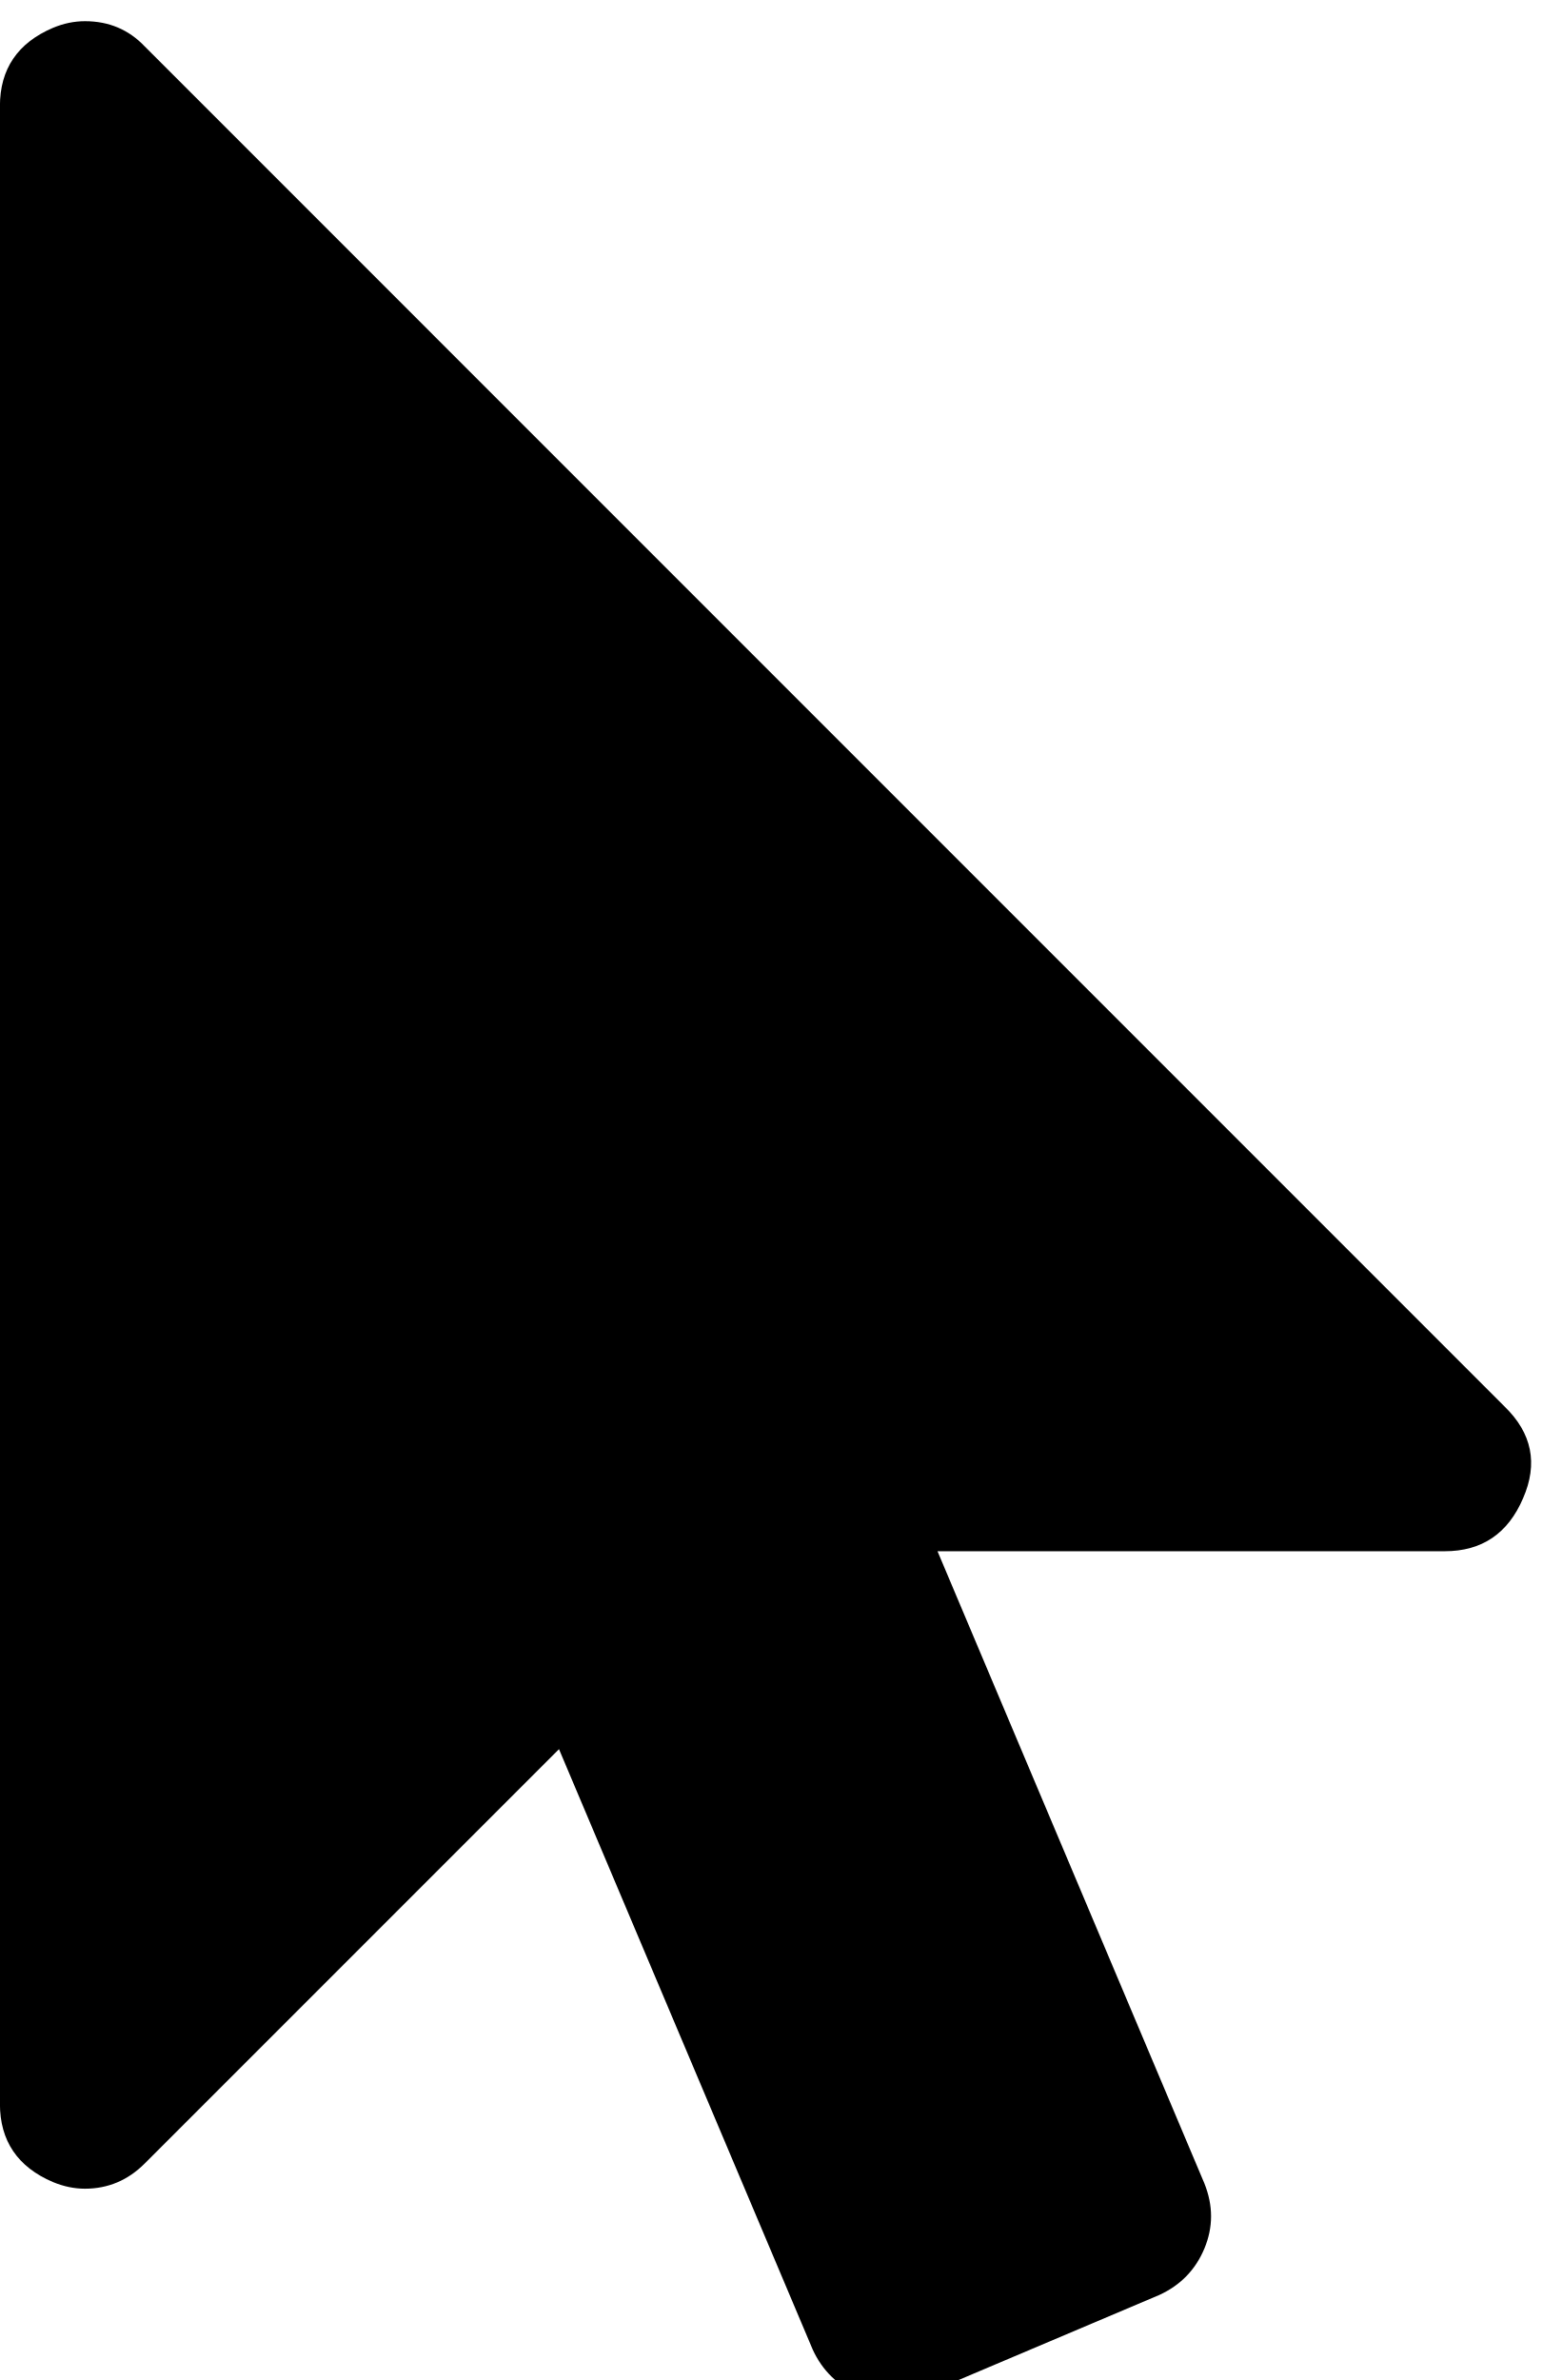
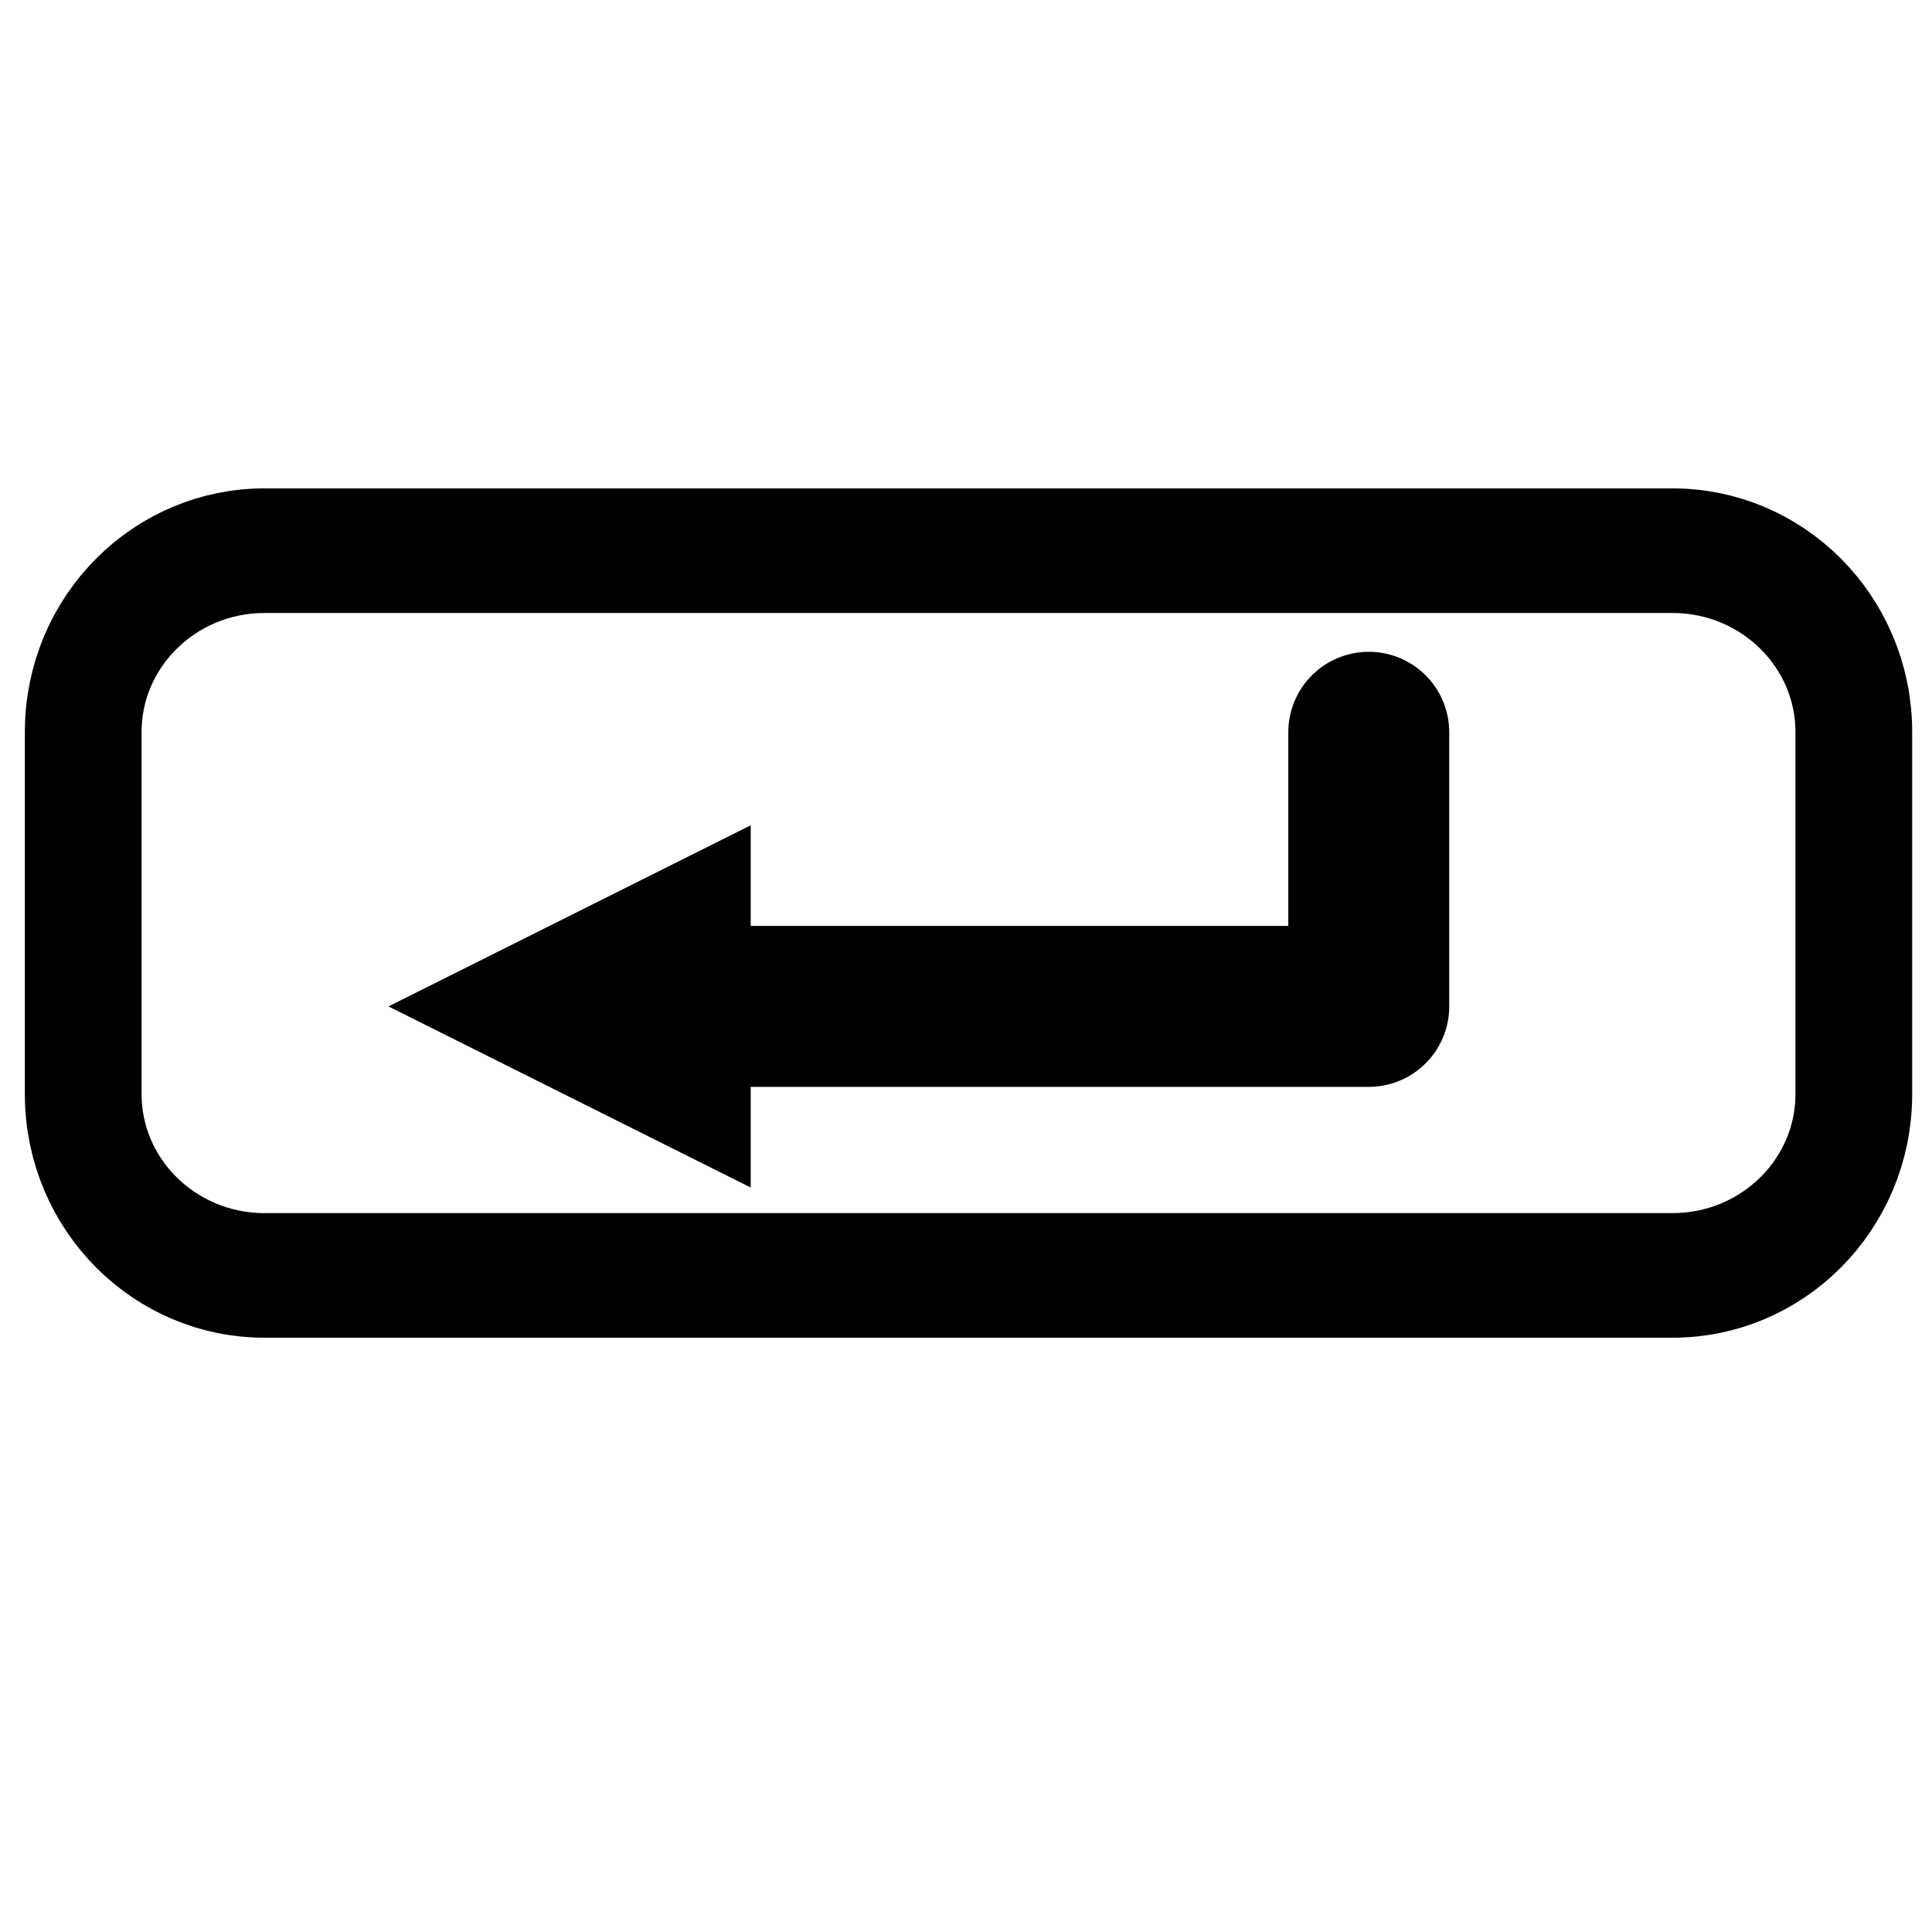
- <svg xmlns="http://www.w3.org/2000/svg" version="1.1" width="21" height="32" viewBox="0 0 21 32">
-   <path d="M20.232 18.911q0.554 0.536 0.25 1.232-0.304 0.714-1.054 0.714h-6.821l3.589 8.5q0.179 0.446 0 0.875t-0.607 0.625l-3.161 1.339q-0.446 0.179-0.875 0t-0.625-0.607l-3.411-8.071-5.571 5.571q-0.339 0.339-0.804 0.339-0.214 0-0.429-0.089-0.714-0.304-0.714-1.054v-26.857q0-0.75 0.714-1.054 0.214-0.089 0.429-0.089 0.482 0 0.804 0.339z" />
+ <svg xmlns="http://www.w3.org/2000/svg" width="100%" height="100%" viewBox="0 0 100 100" version="1.1" xml:space="preserve" style="fill-rule:evenodd;clip-rule:evenodd;stroke-linecap:round;stroke-linejoin:round;stroke-miterlimit:1.5;">
+   <g transform="matrix(0.936833,0,0,1,2.88124,-1)">
+     <path d="M99.347,38.882C99.347,33.706 94.862,29.504 89.337,29.504L11.533,29.504C6.008,29.504 1.523,33.706 1.523,38.882L1.523,57.637C1.523,62.813 6.008,67.015 11.533,67.015L89.337,67.015C94.862,67.015 99.347,62.813 99.347,57.637L99.347,38.882Z" style="fill:rgb(235,235,235);fill-opacity:0;stroke:black;stroke-width:6.45px;" />
+   </g>
+   <g transform="matrix(1,0,0,1,14.4064,-6.30722)">
+     <g transform="matrix(1,-0,-0,1,-14.4064,6.30722)">
+       <path d="M38.857,61.466L20.107,52.091L38.857,42.716L38.857,61.466Z" />
+       <path d="M70.847,37.902L70.847,52.091L35.107,52.091" style="fill:none;stroke:black;stroke-width:8.33px;" />
+     </g>
+   </g>
</svg>
